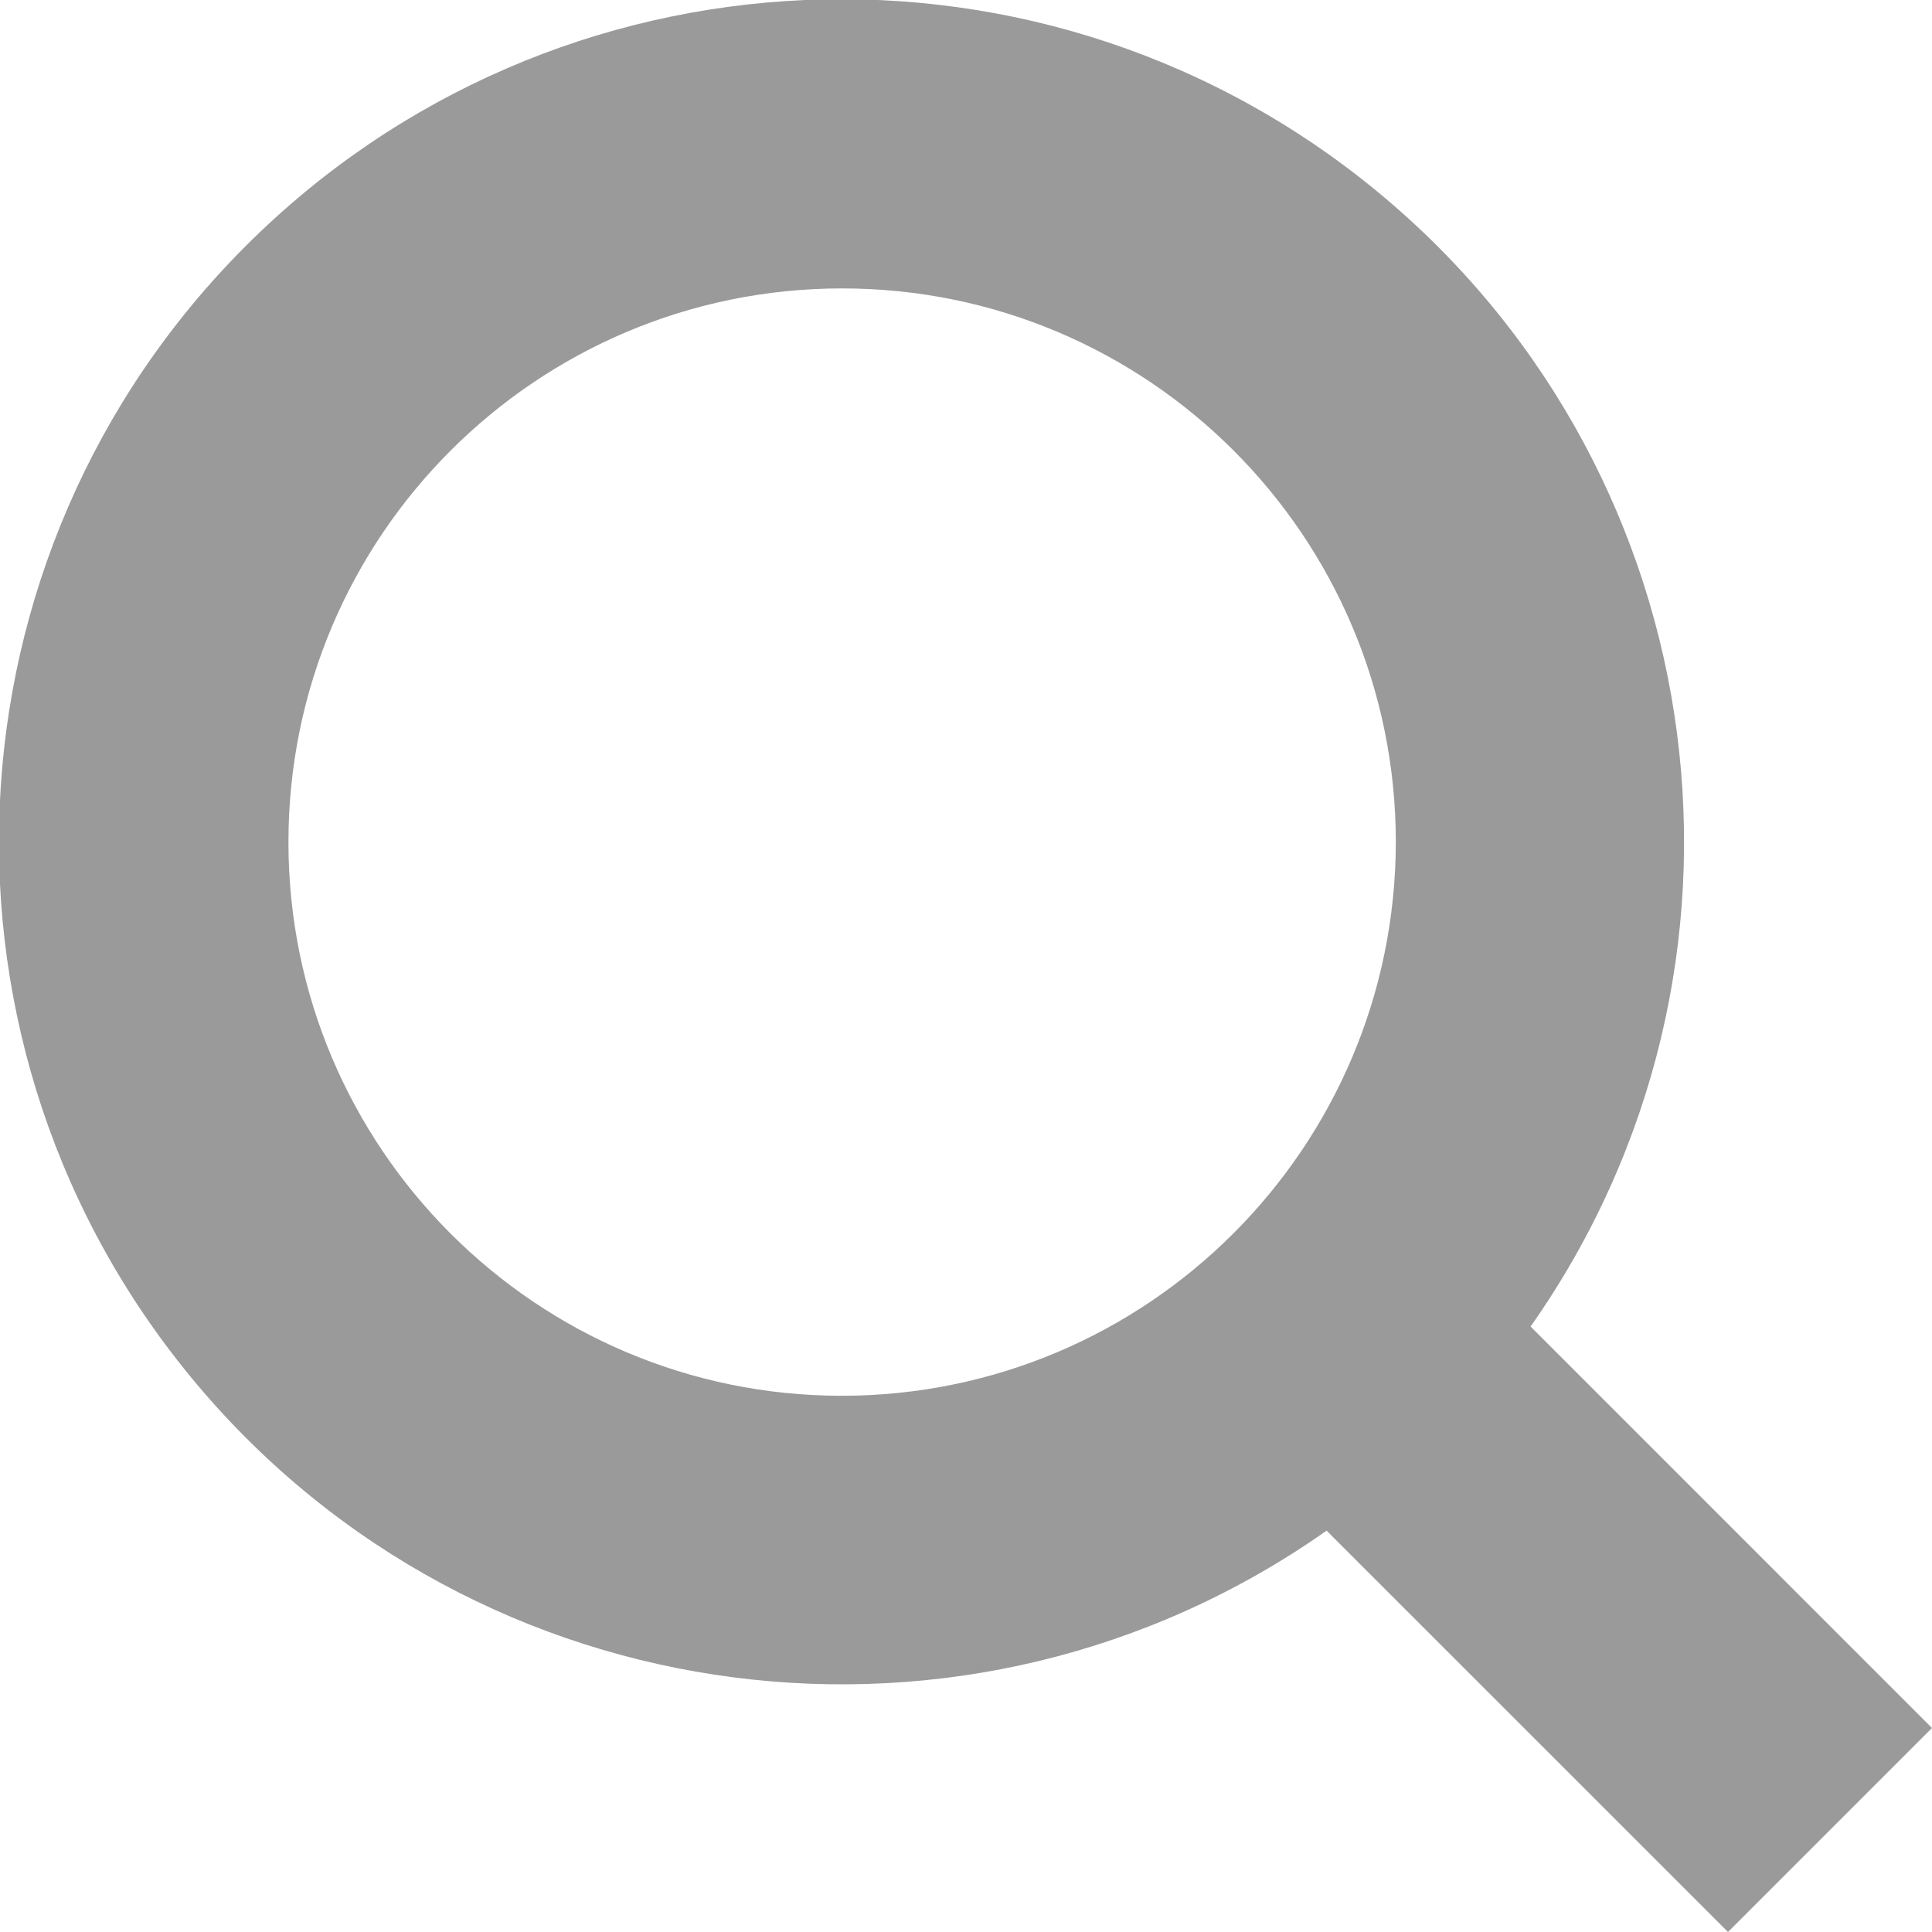
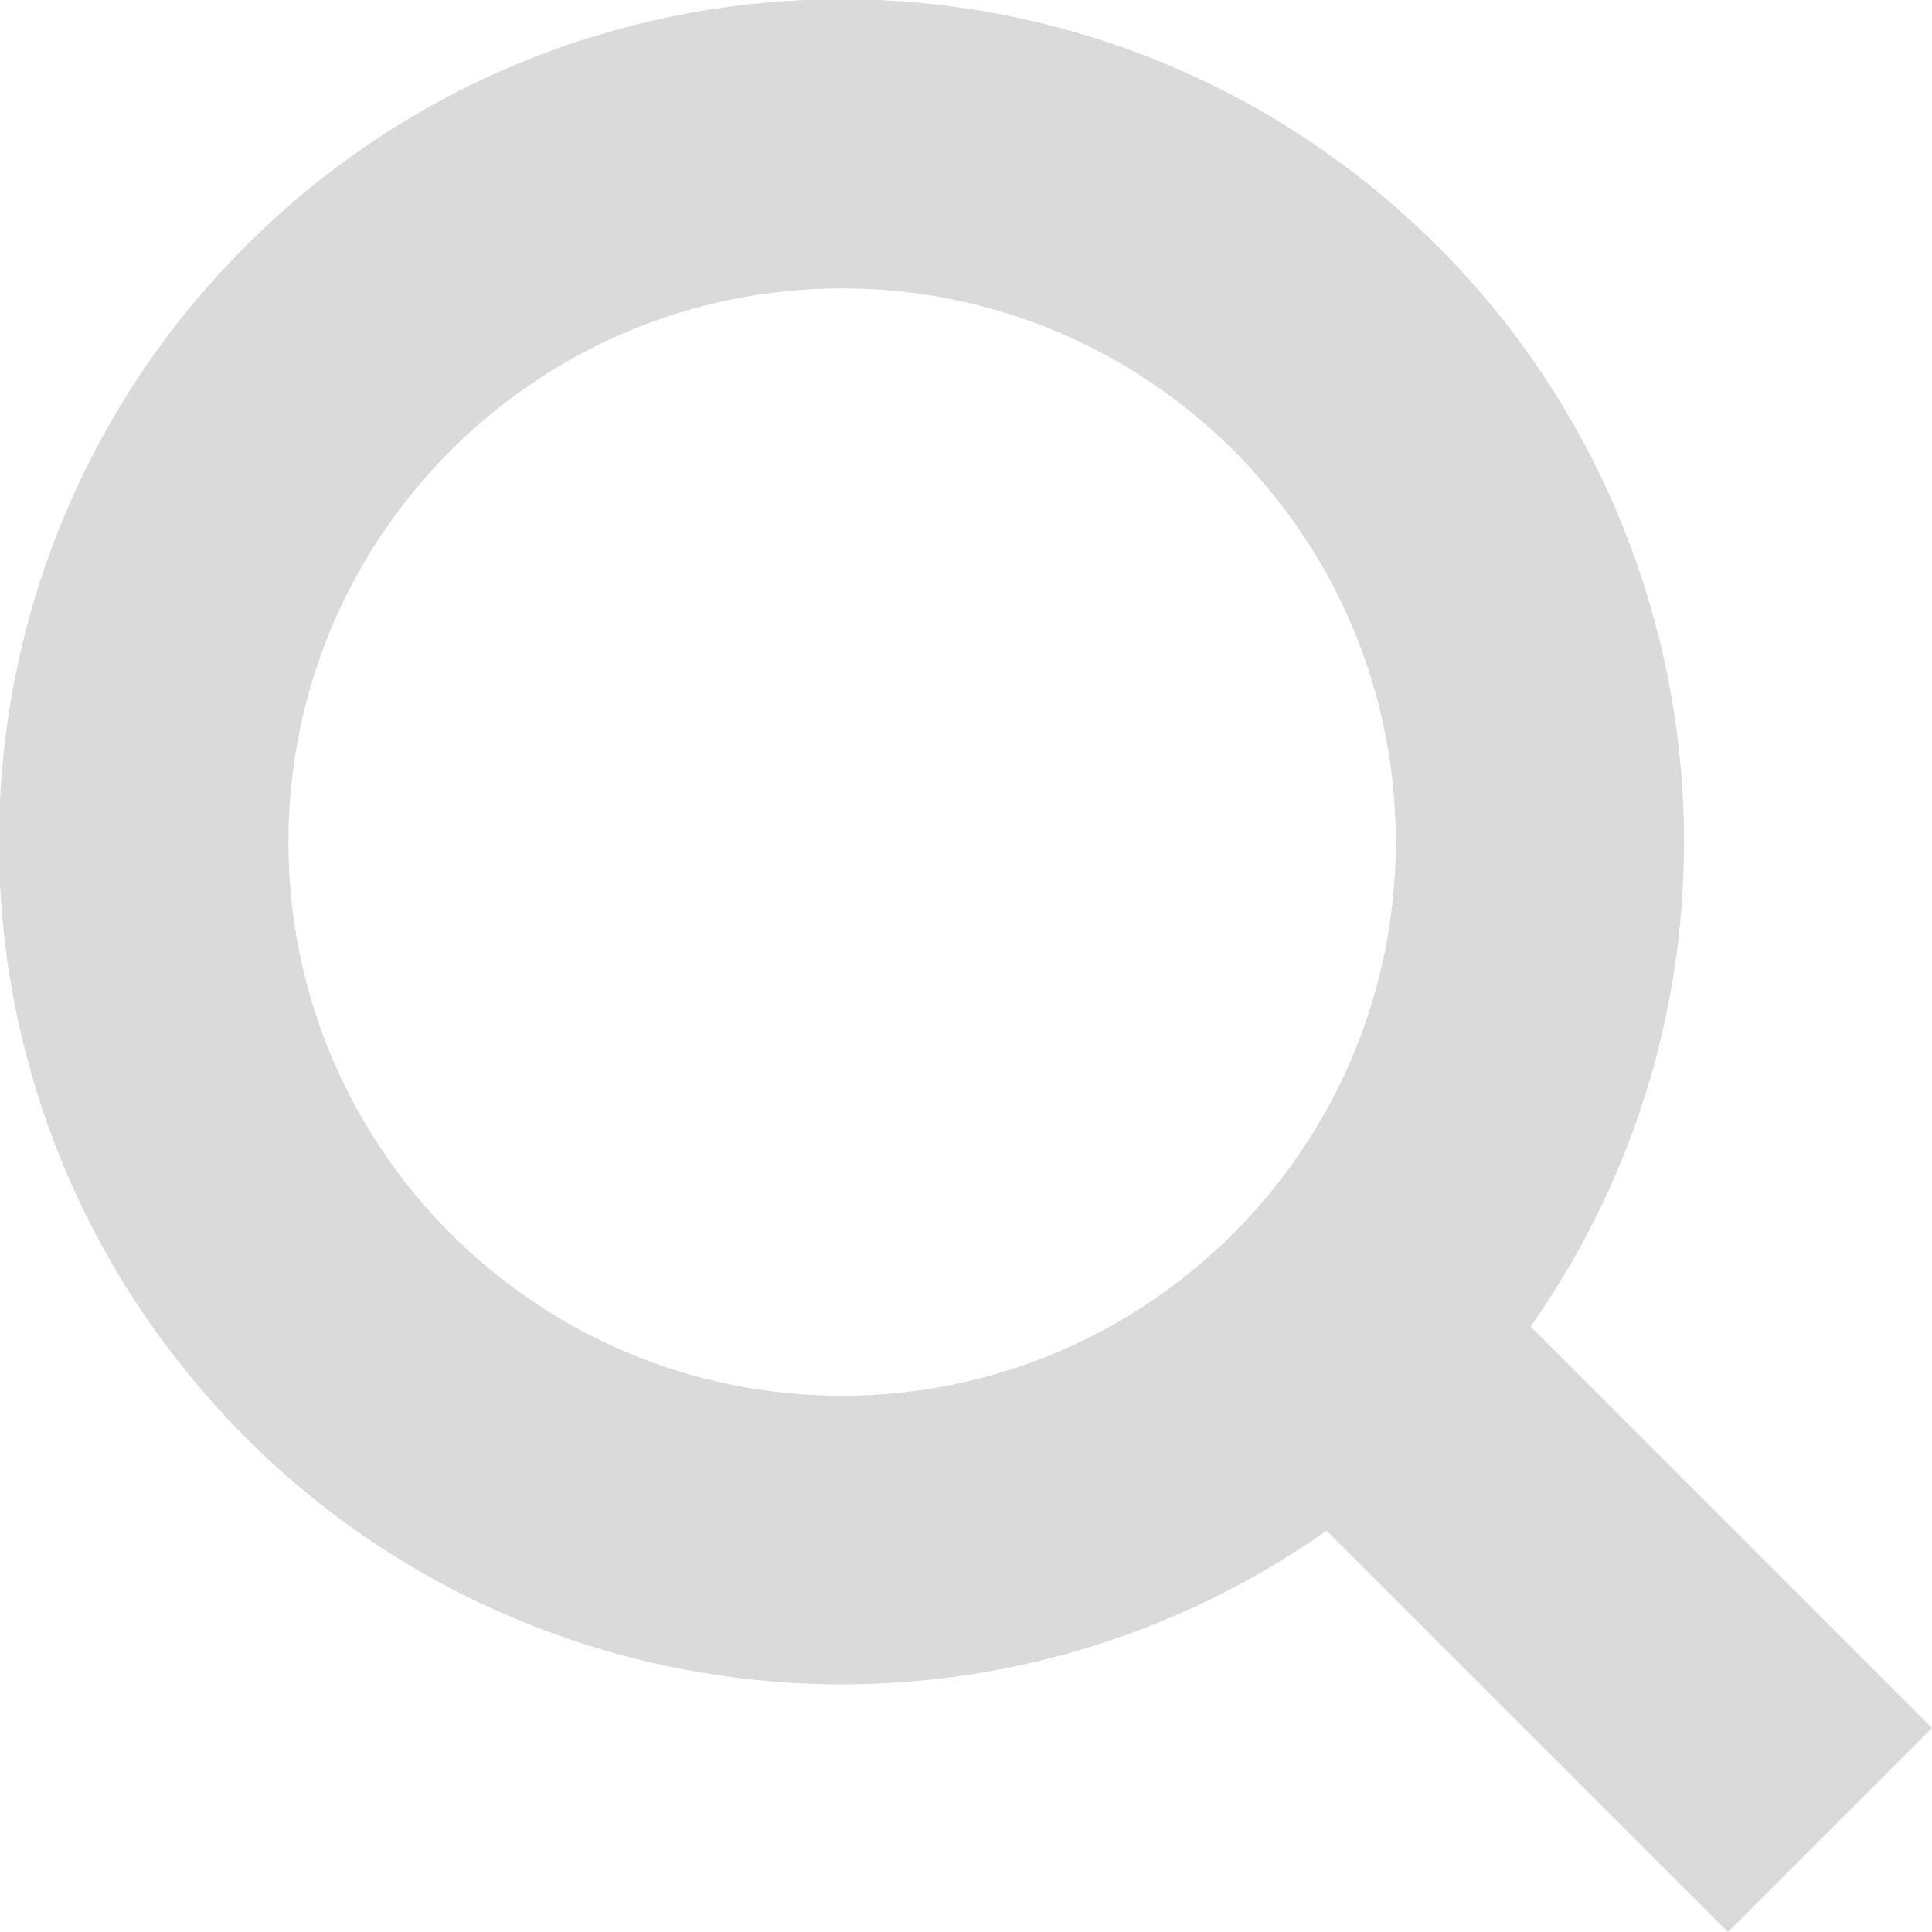
<svg xmlns="http://www.w3.org/2000/svg" height="195" viewBox="0 0 195 195" width="195">
-   <path d="m179.485 1807.89a85.039 85.039 0 1 0 -20.59 20.6l40.515 40.51 20.59-20.59zm-69.507 6.99a55.885 55.885 0 1 1 55.905-55.9 55.962 55.962 0 0 1 -55.905 55.9z" fill="#9a9a9a" fill-rule="evenodd" transform="translate(-25 -1674)" />
+   <path d="m179.485 1807.89a85.039 85.039 0 1 0 -20.59 20.6l40.515 40.51 20.59-20.59zm-69.507 6.99a55.885 55.885 0 1 1 55.905-55.9 55.962 55.962 0 0 1 -55.905 55.9z" fill="#dadada" fill-rule="evenodd" transform="translate(-25 -1674)" />
</svg>
